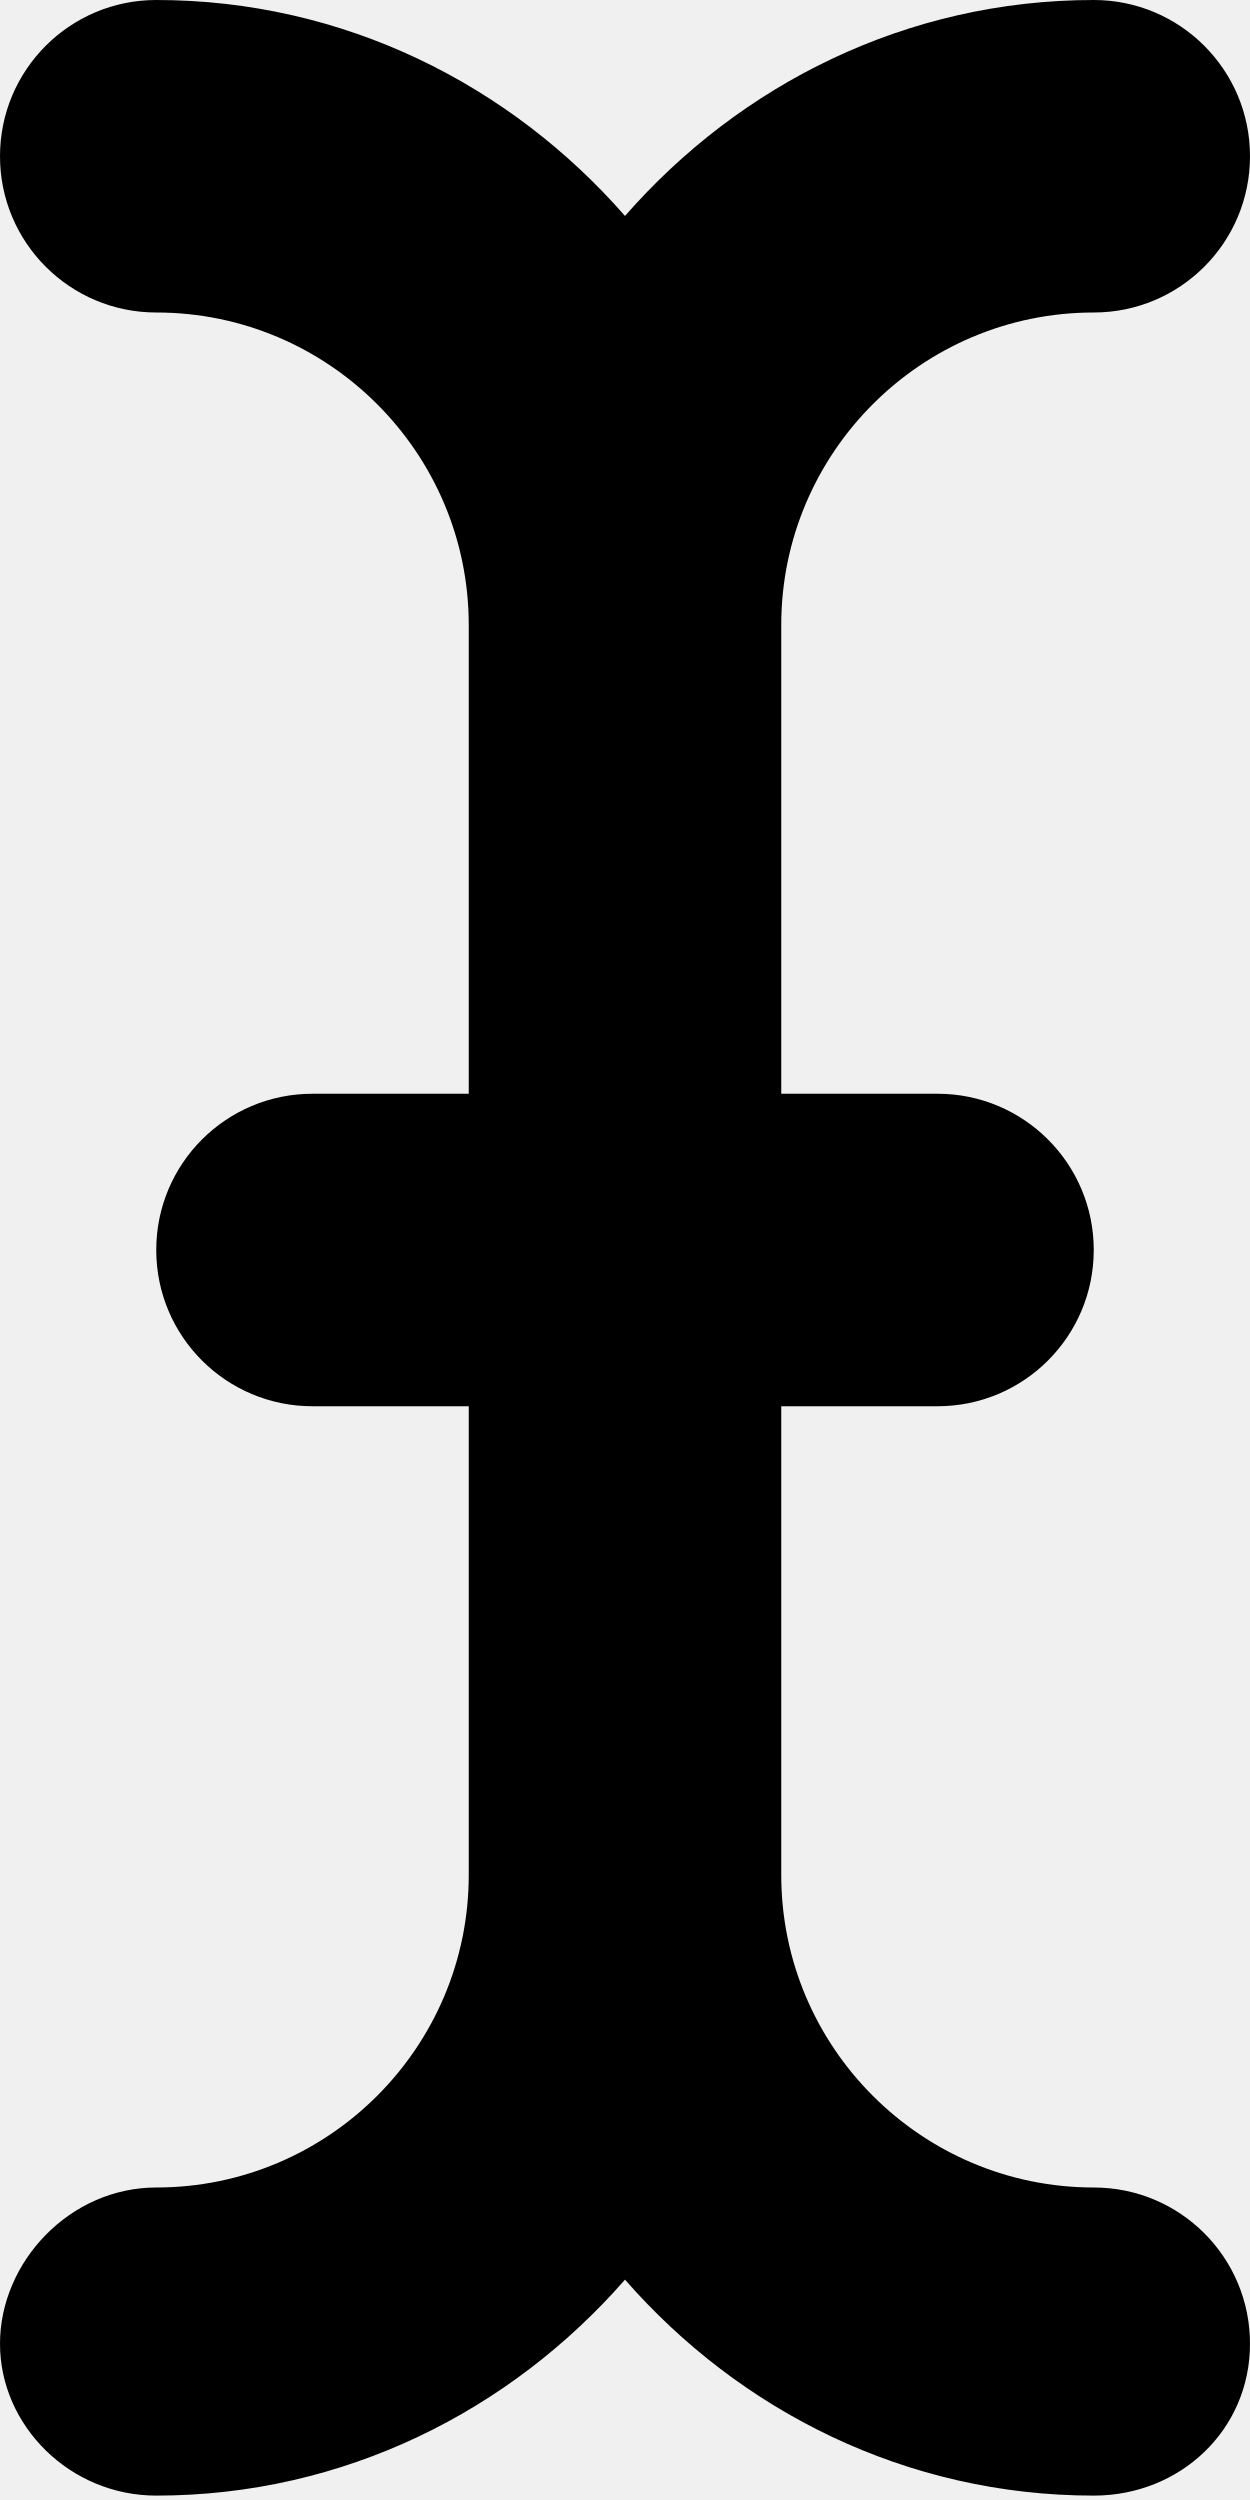
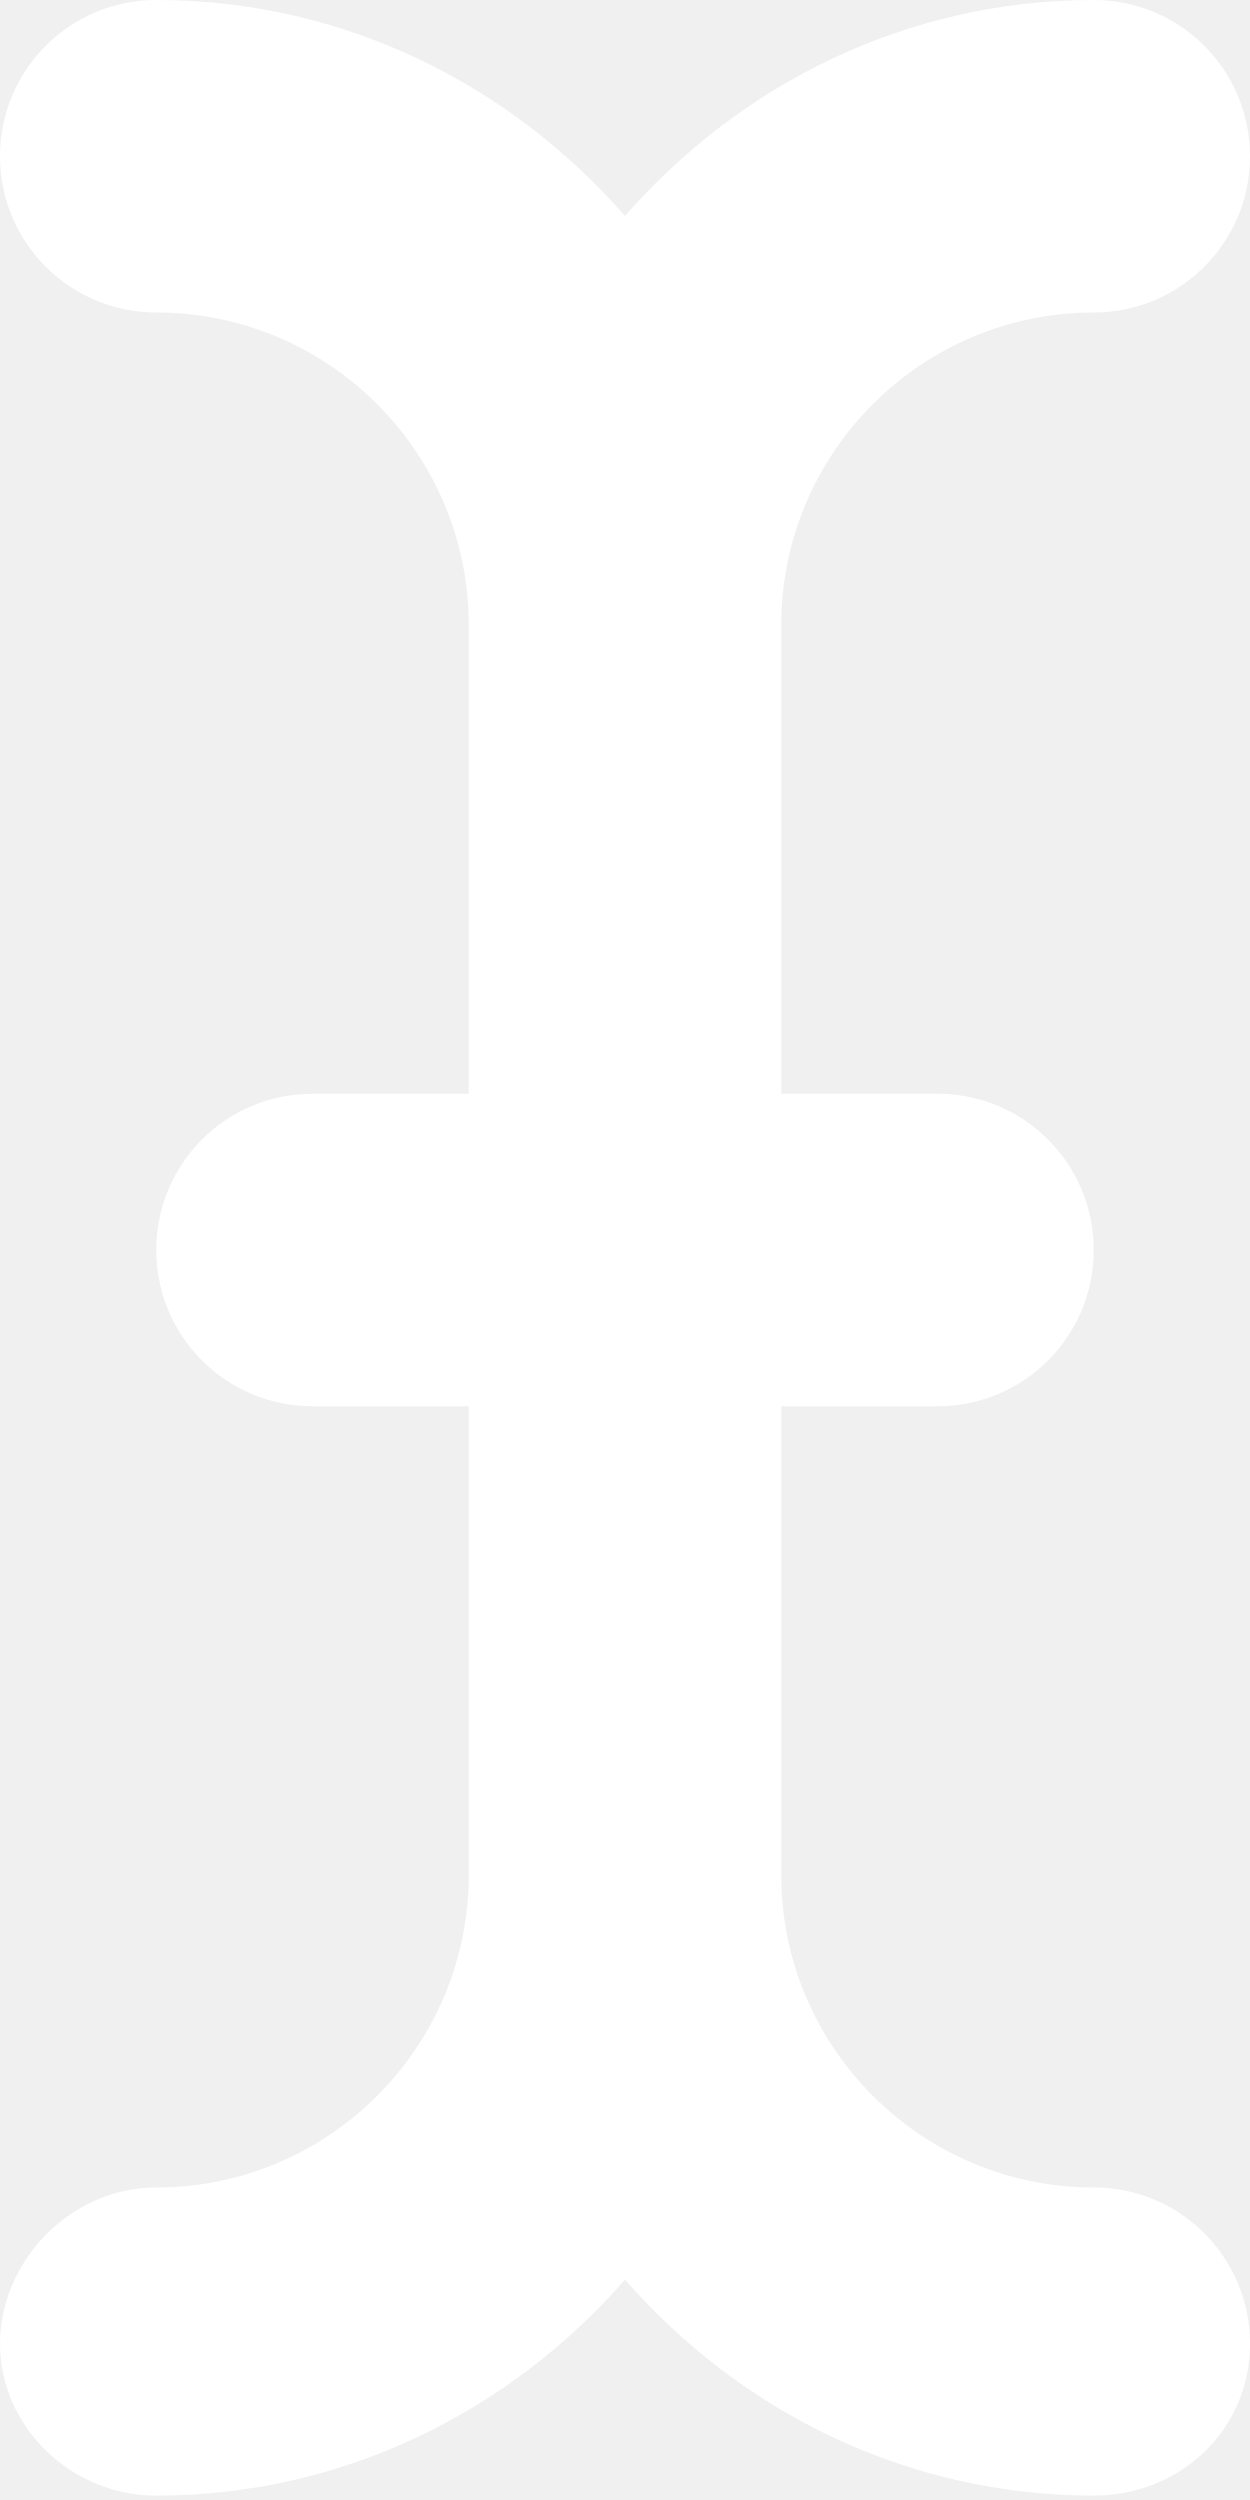
<svg xmlns="http://www.w3.org/2000/svg" aria-hidden="true" focusable="false" data-prefix="fas" data-icon="i-cursor" class="svg-inline--fa fa-i-cursor" role="img" viewBox="0 0 256 512">
-   <path fill="currentColor" d="M256 480c0 17.69-14.33 31.1-32 31.1c-38.41 0-72.52-17.35-96-44.23c-23.48 26.88-57.59 44.23-96 44.23c-17.67 0-32-14.31-32-31.1s14.33-32 32-32c35.3 0 64-28.72 64-64V288H64C46.33 288 32 273.7 32 256s14.33-32 32-32h32V128c0-35.28-28.7-64-64-64C14.33 64 0 49.69 0 32s14.33-32 32-32c38.41 0 72.52 17.35 96 44.23c23.48-26.88 57.59-44.23 96-44.23c17.67 0 32 14.31 32 32s-14.33 32-32 32c-35.3 0-64 28.72-64 64v96h32c17.67 0 32 14.31 32 32s-14.33 32-32 32h-32v96c0 35.28 28.7 64 64 64C241.7 448 256 462.3 256 480z" />
+   <path fill="currentColor" d="M256 480c0 17.69-14.33 31.1-32 31.1c-38.41 0-72.52-17.35-96-44.23c-23.48 26.88-57.59 44.23-96 44.23c-17.67 0-32-14.31-32-31.1s14.33-32 32-32c35.3 0 64-28.72 64-64V288H64C46.33 288 32 273.7 32 256s14.33-32 32-32h32V128c0-35.28-28.7-64-64-64C14.33 64 0 49.69 0 32s14.33-32 32-32c38.41 0 72.52 17.35 96 44.23c23.48-26.88 57.59-44.23 96-44.23c17.67 0 32 14.31 32 32s-14.33 32-32 32c-35.3 0-64 28.72-64 64v96h32c17.67 0 32 14.31 32 32s-14.33 32-32 32h-32v96c0 35.28 28.7 64 64 64C241.7 448 256 462.3 256 480z" style="fill: #FFFFFF;" />
</svg>
